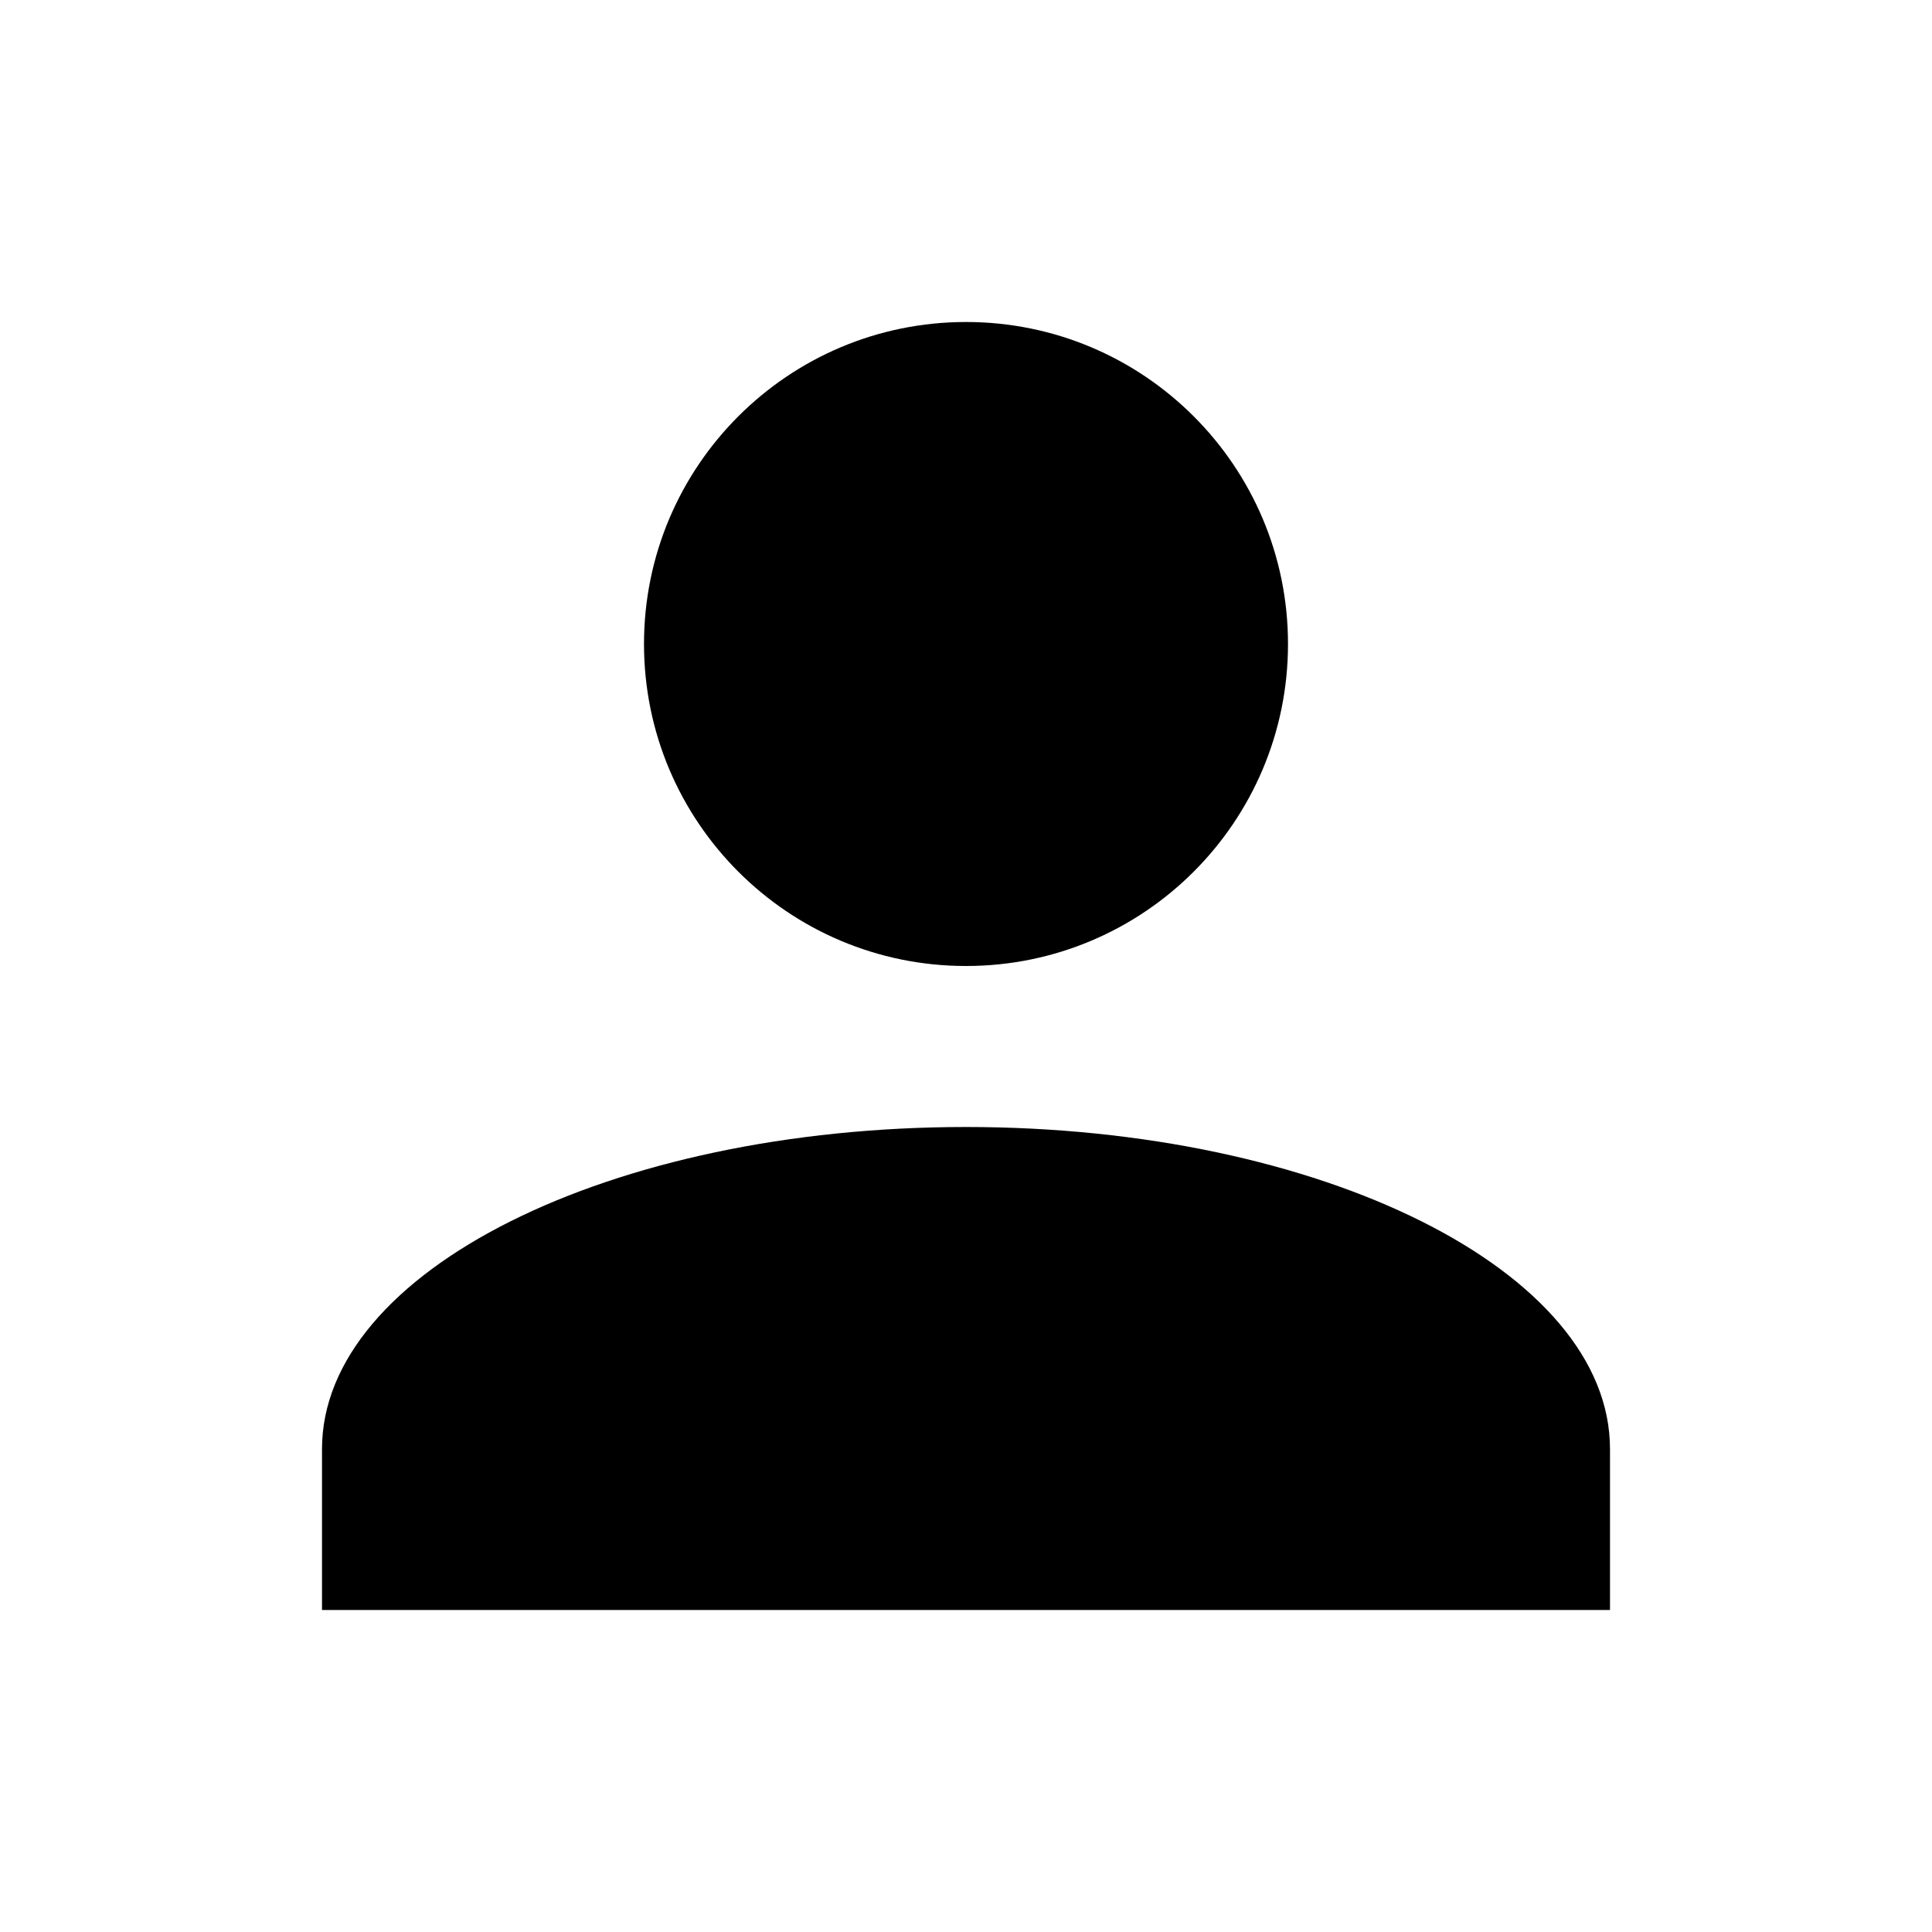
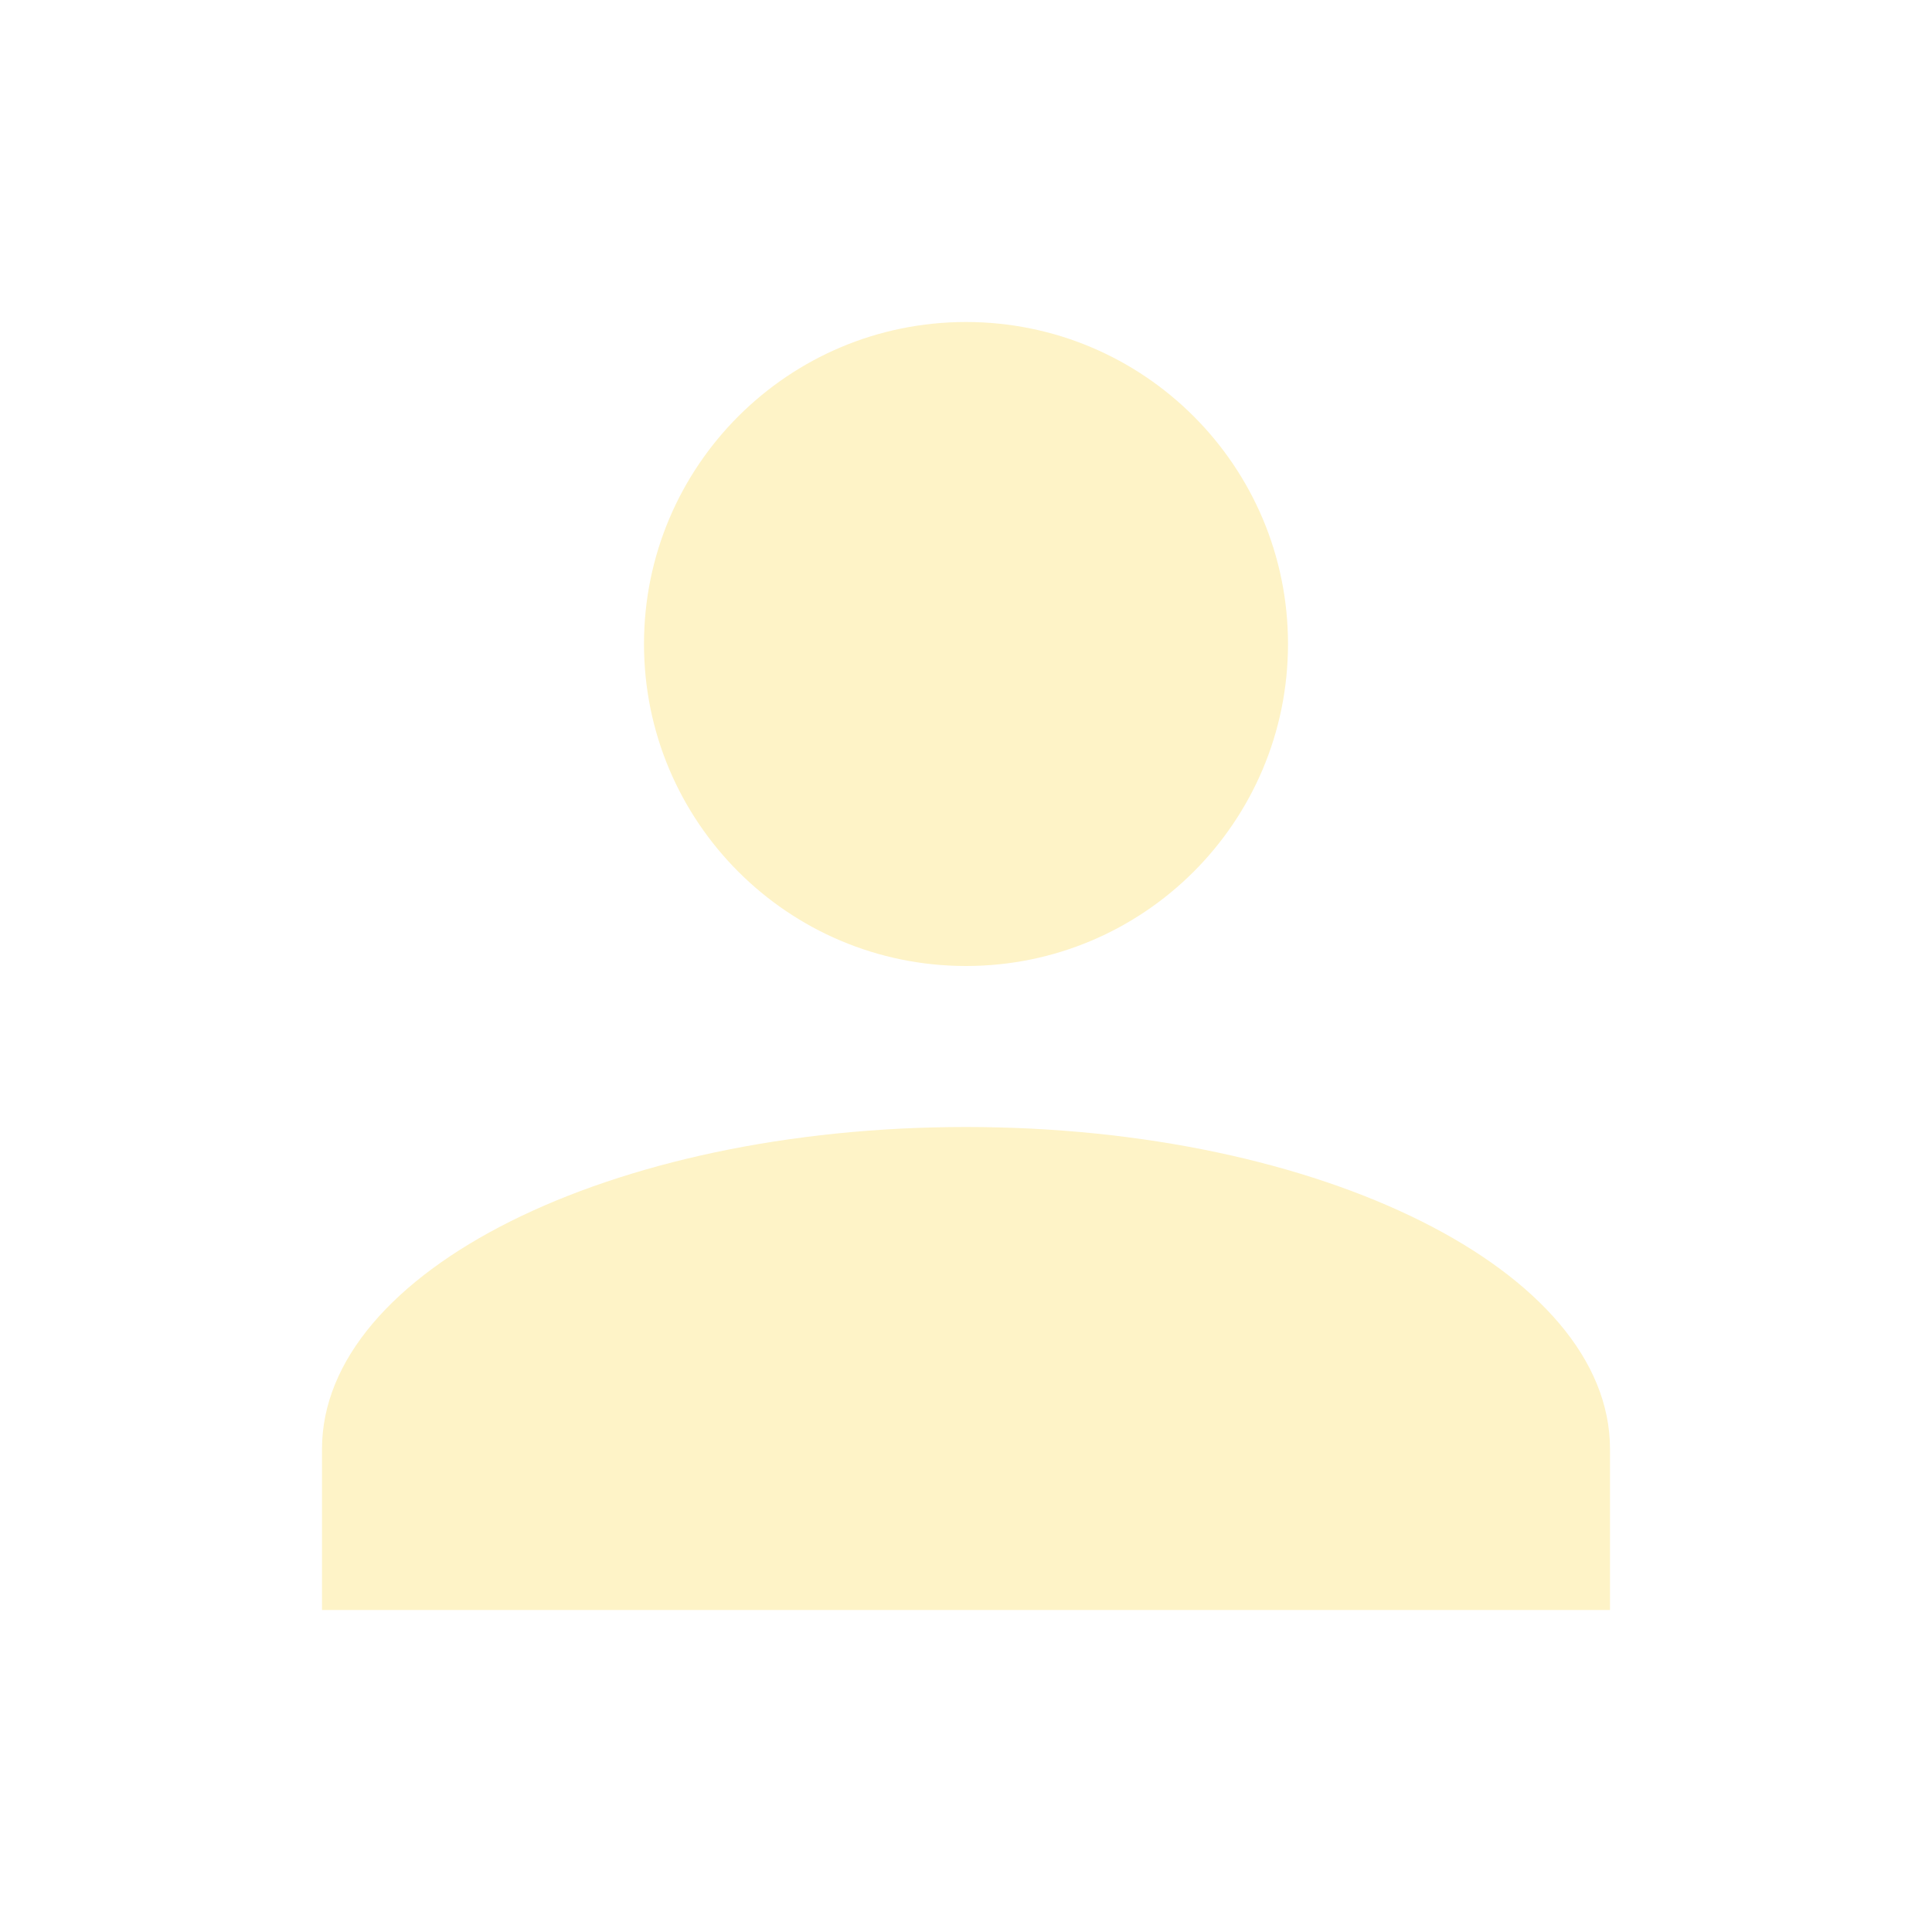
<svg xmlns="http://www.w3.org/2000/svg" viewBox="0 0 24 24">
-   <path d="M12,4A4,4 0 0,1 16,8A4,4 0 0,1 12,12A4,4 0 0,1 8,8A4,4 0 0,1 12,4M12,14C16.42,14 20,15.79 20,18V20H4V18C4,15.79 7.58,14 12,14Z" />
+   <path fill="#fef3c7" d="M12,4A4,4 0 0,1 16,8A4,4 0 0,1 12,12A4,4 0 0,1 8,8A4,4 0 0,1 12,4M12,14C16.42,14 20,15.79 20,18V20H4V18C4,15.79 7.58,14 12,14Z" />
</svg>
